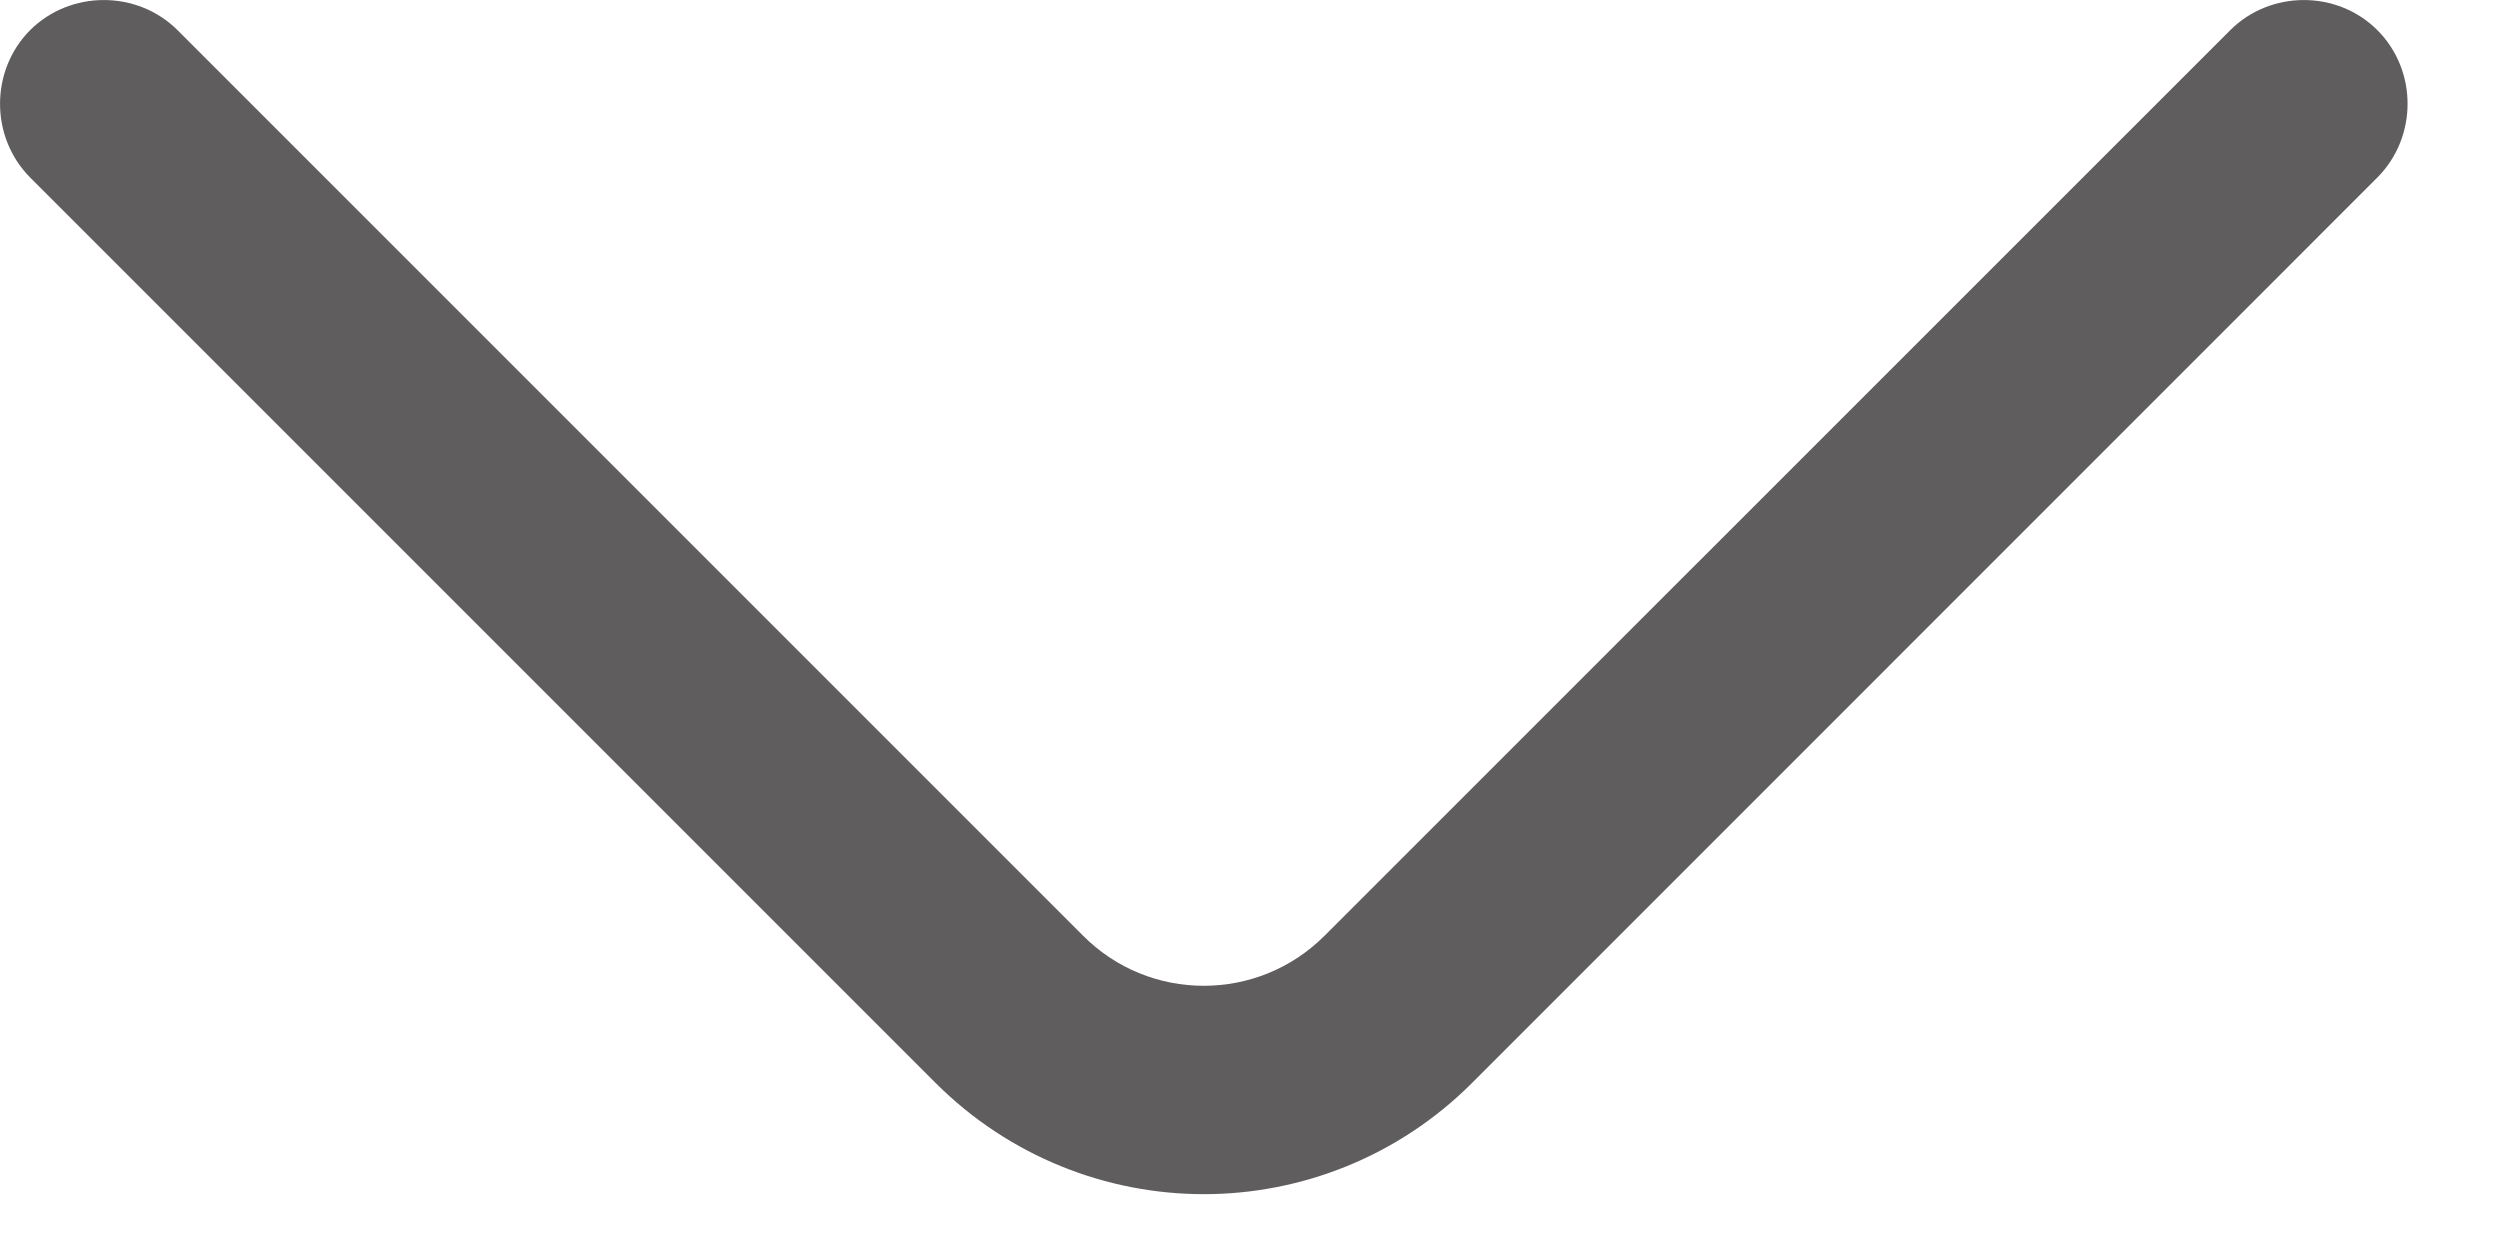
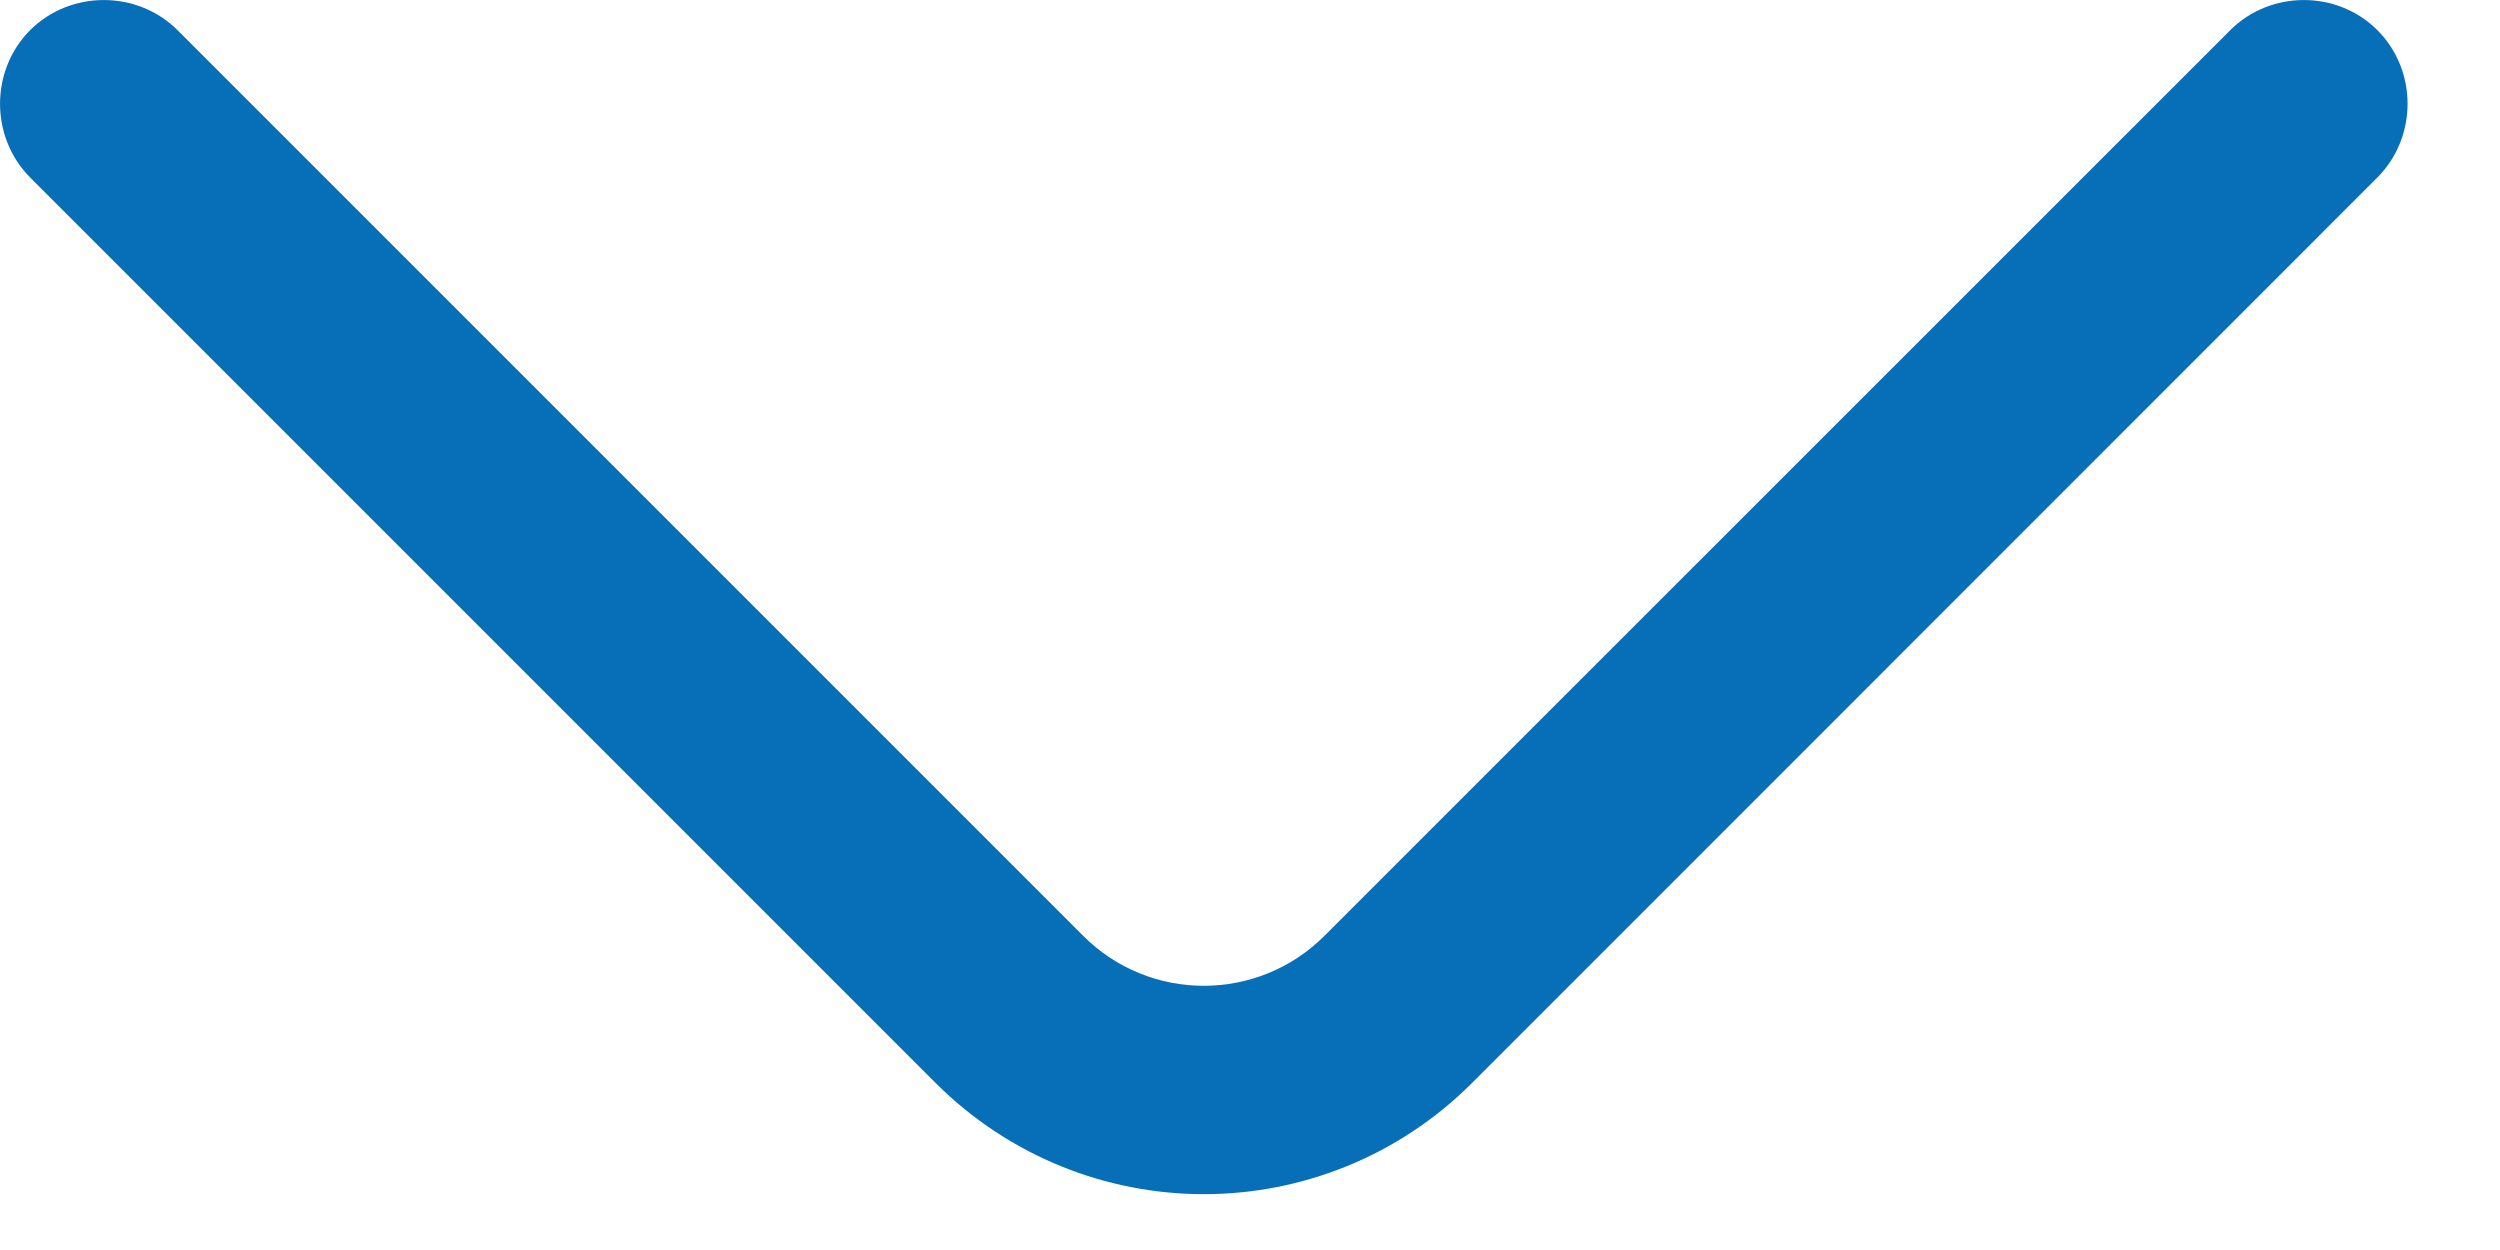
<svg xmlns="http://www.w3.org/2000/svg" width="18" height="9" viewBox="0 0 18 9" fill="none">
-   <path d="M8.668 8.598C7.968 8.598 7.268 8.328 6.737 7.798L0.217 1.278C-0.072 0.987 -0.072 0.507 0.217 0.217C0.507 -0.072 0.988 -0.072 1.278 0.217L7.798 6.737C8.277 7.218 9.057 7.218 9.537 6.737L16.058 0.217C16.348 -0.072 16.828 -0.072 17.117 0.217C17.407 0.507 17.407 0.987 17.117 1.278L10.598 7.798C10.068 8.328 9.367 8.598 8.668 8.598Z" fill="#5F5D5D" />
+   <path d="M8.668 8.598C7.968 8.598 7.268 8.328 6.737 7.798L0.217 1.278C-0.072 0.987 -0.072 0.507 0.217 0.217C0.507 -0.072 0.988 -0.072 1.278 0.217L7.798 6.737C8.277 7.218 9.057 7.218 9.537 6.737L16.058 0.217C16.348 -0.072 16.828 -0.072 17.117 0.217C17.407 0.507 17.407 0.987 17.117 1.278L10.598 7.798C10.068 8.328 9.367 8.598 8.668 8.598Z" fill="#076EB8" />
</svg>
